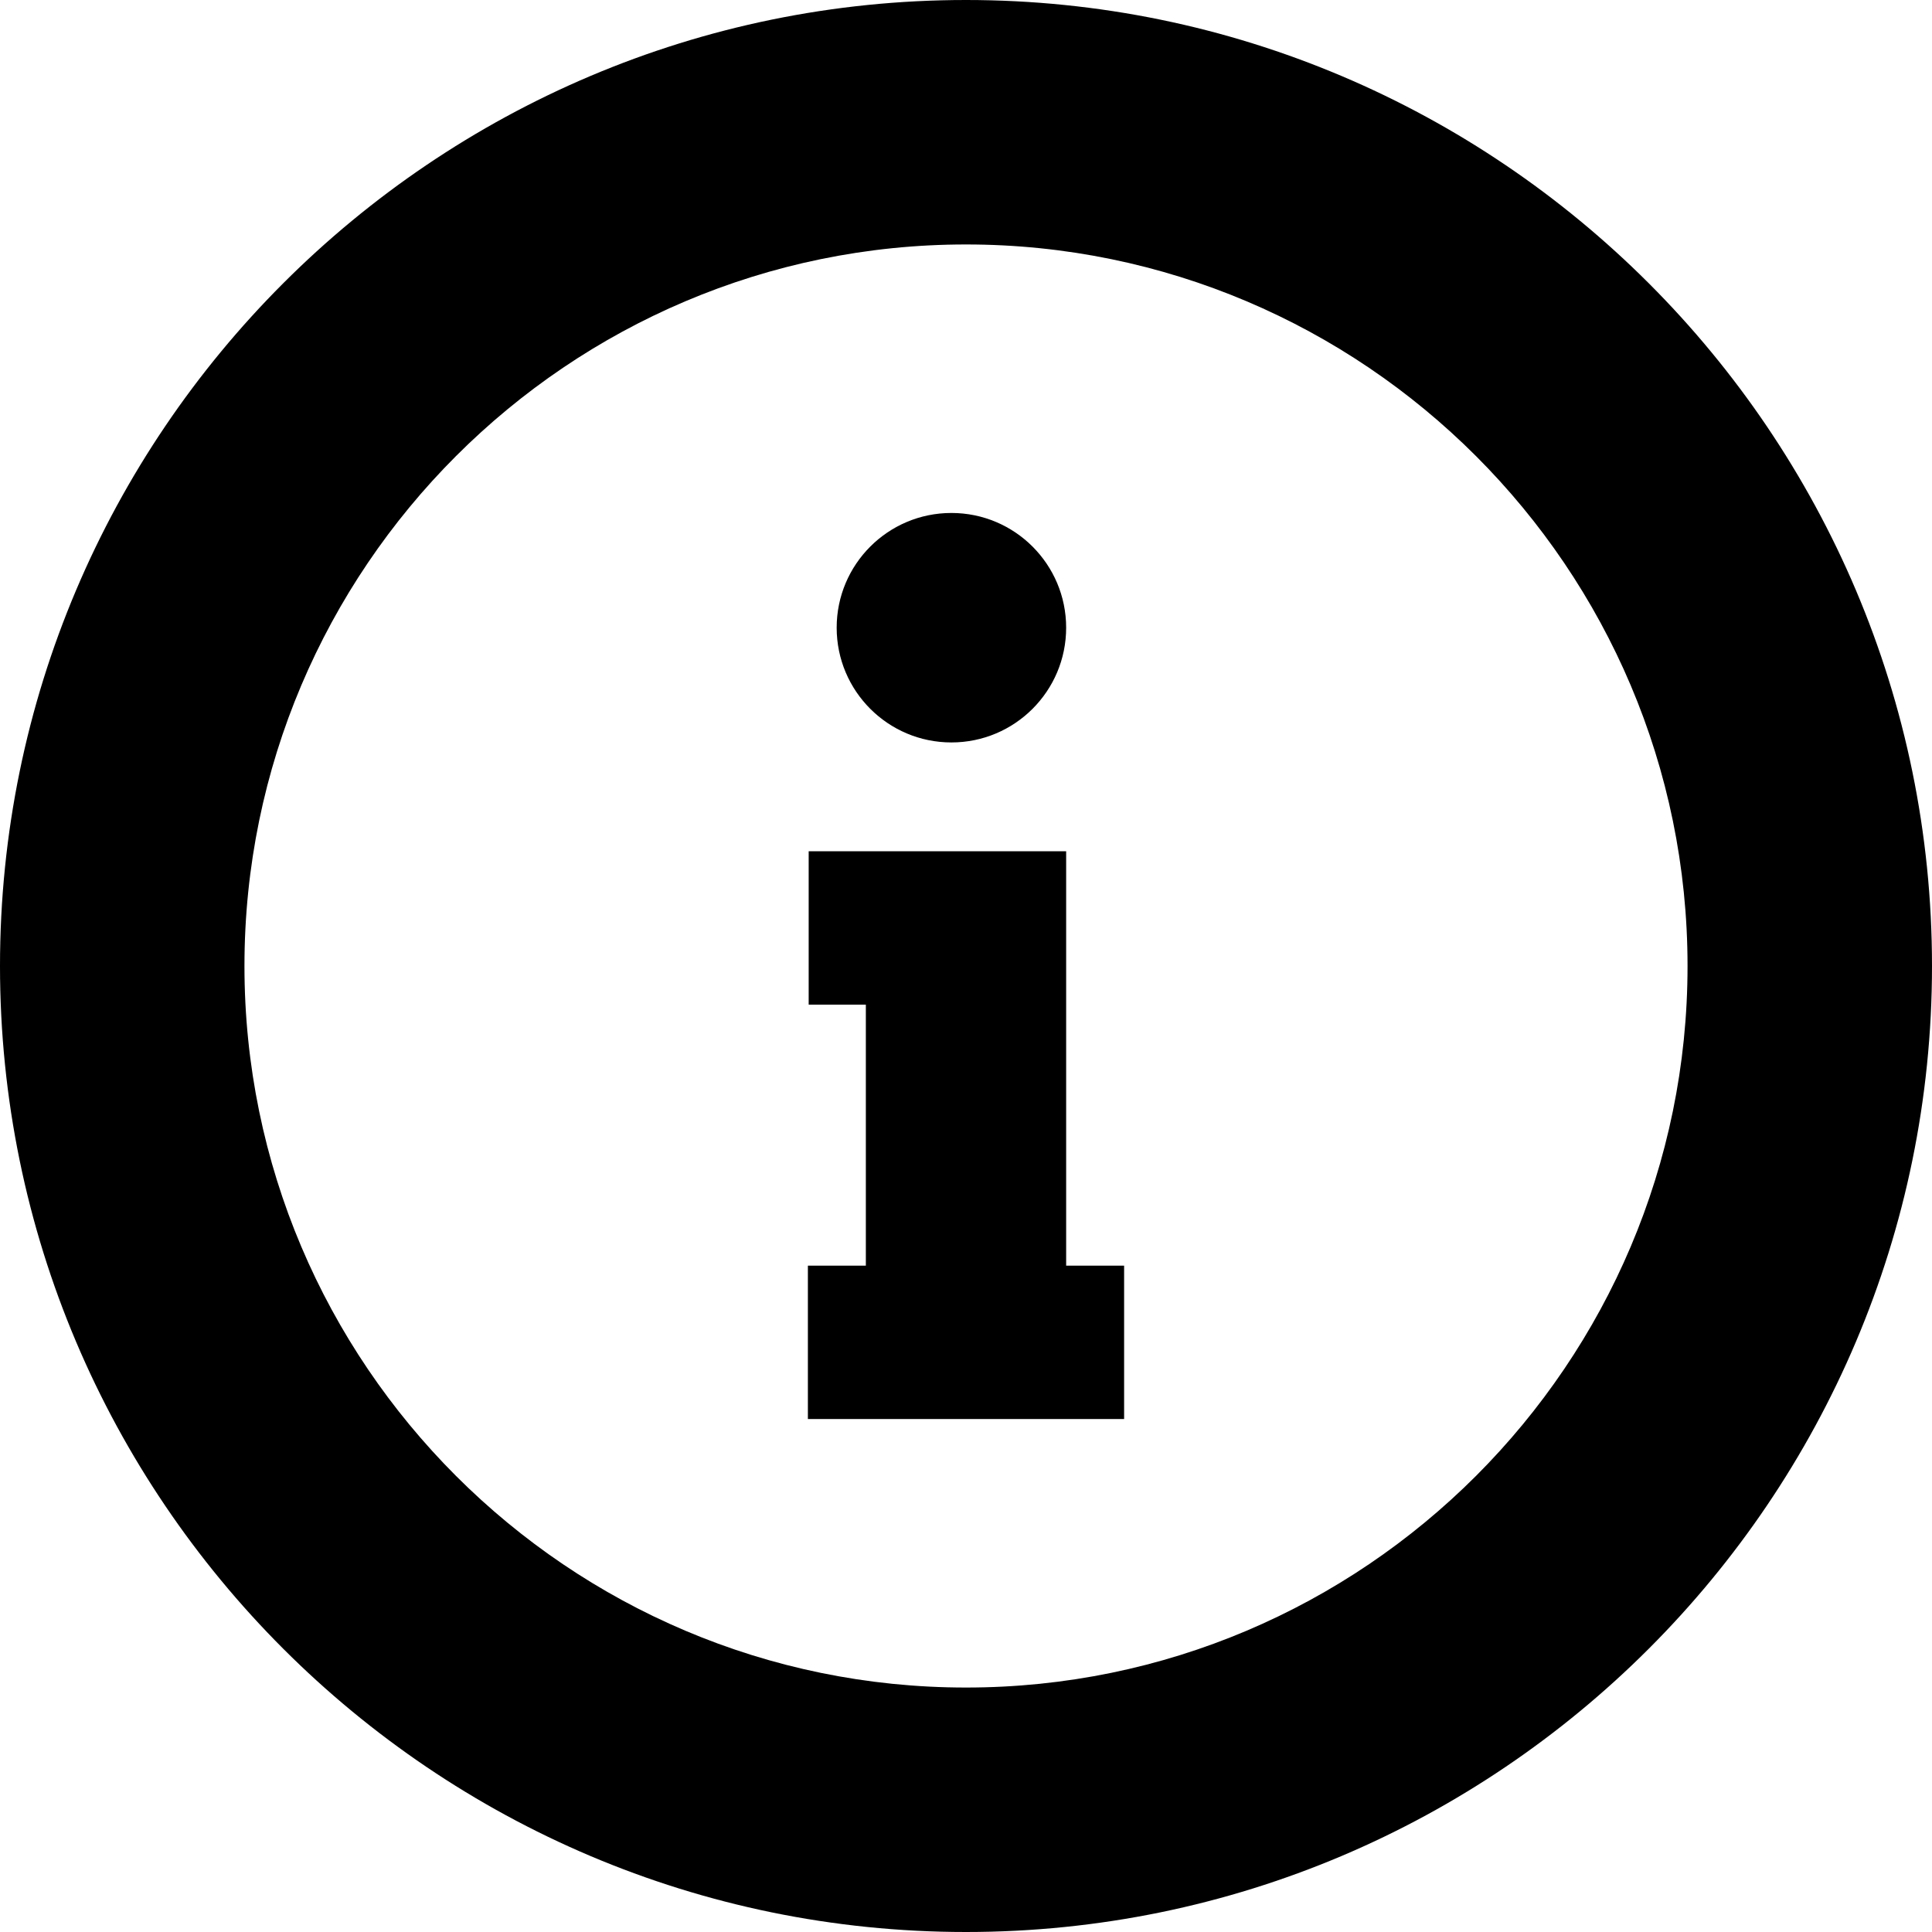
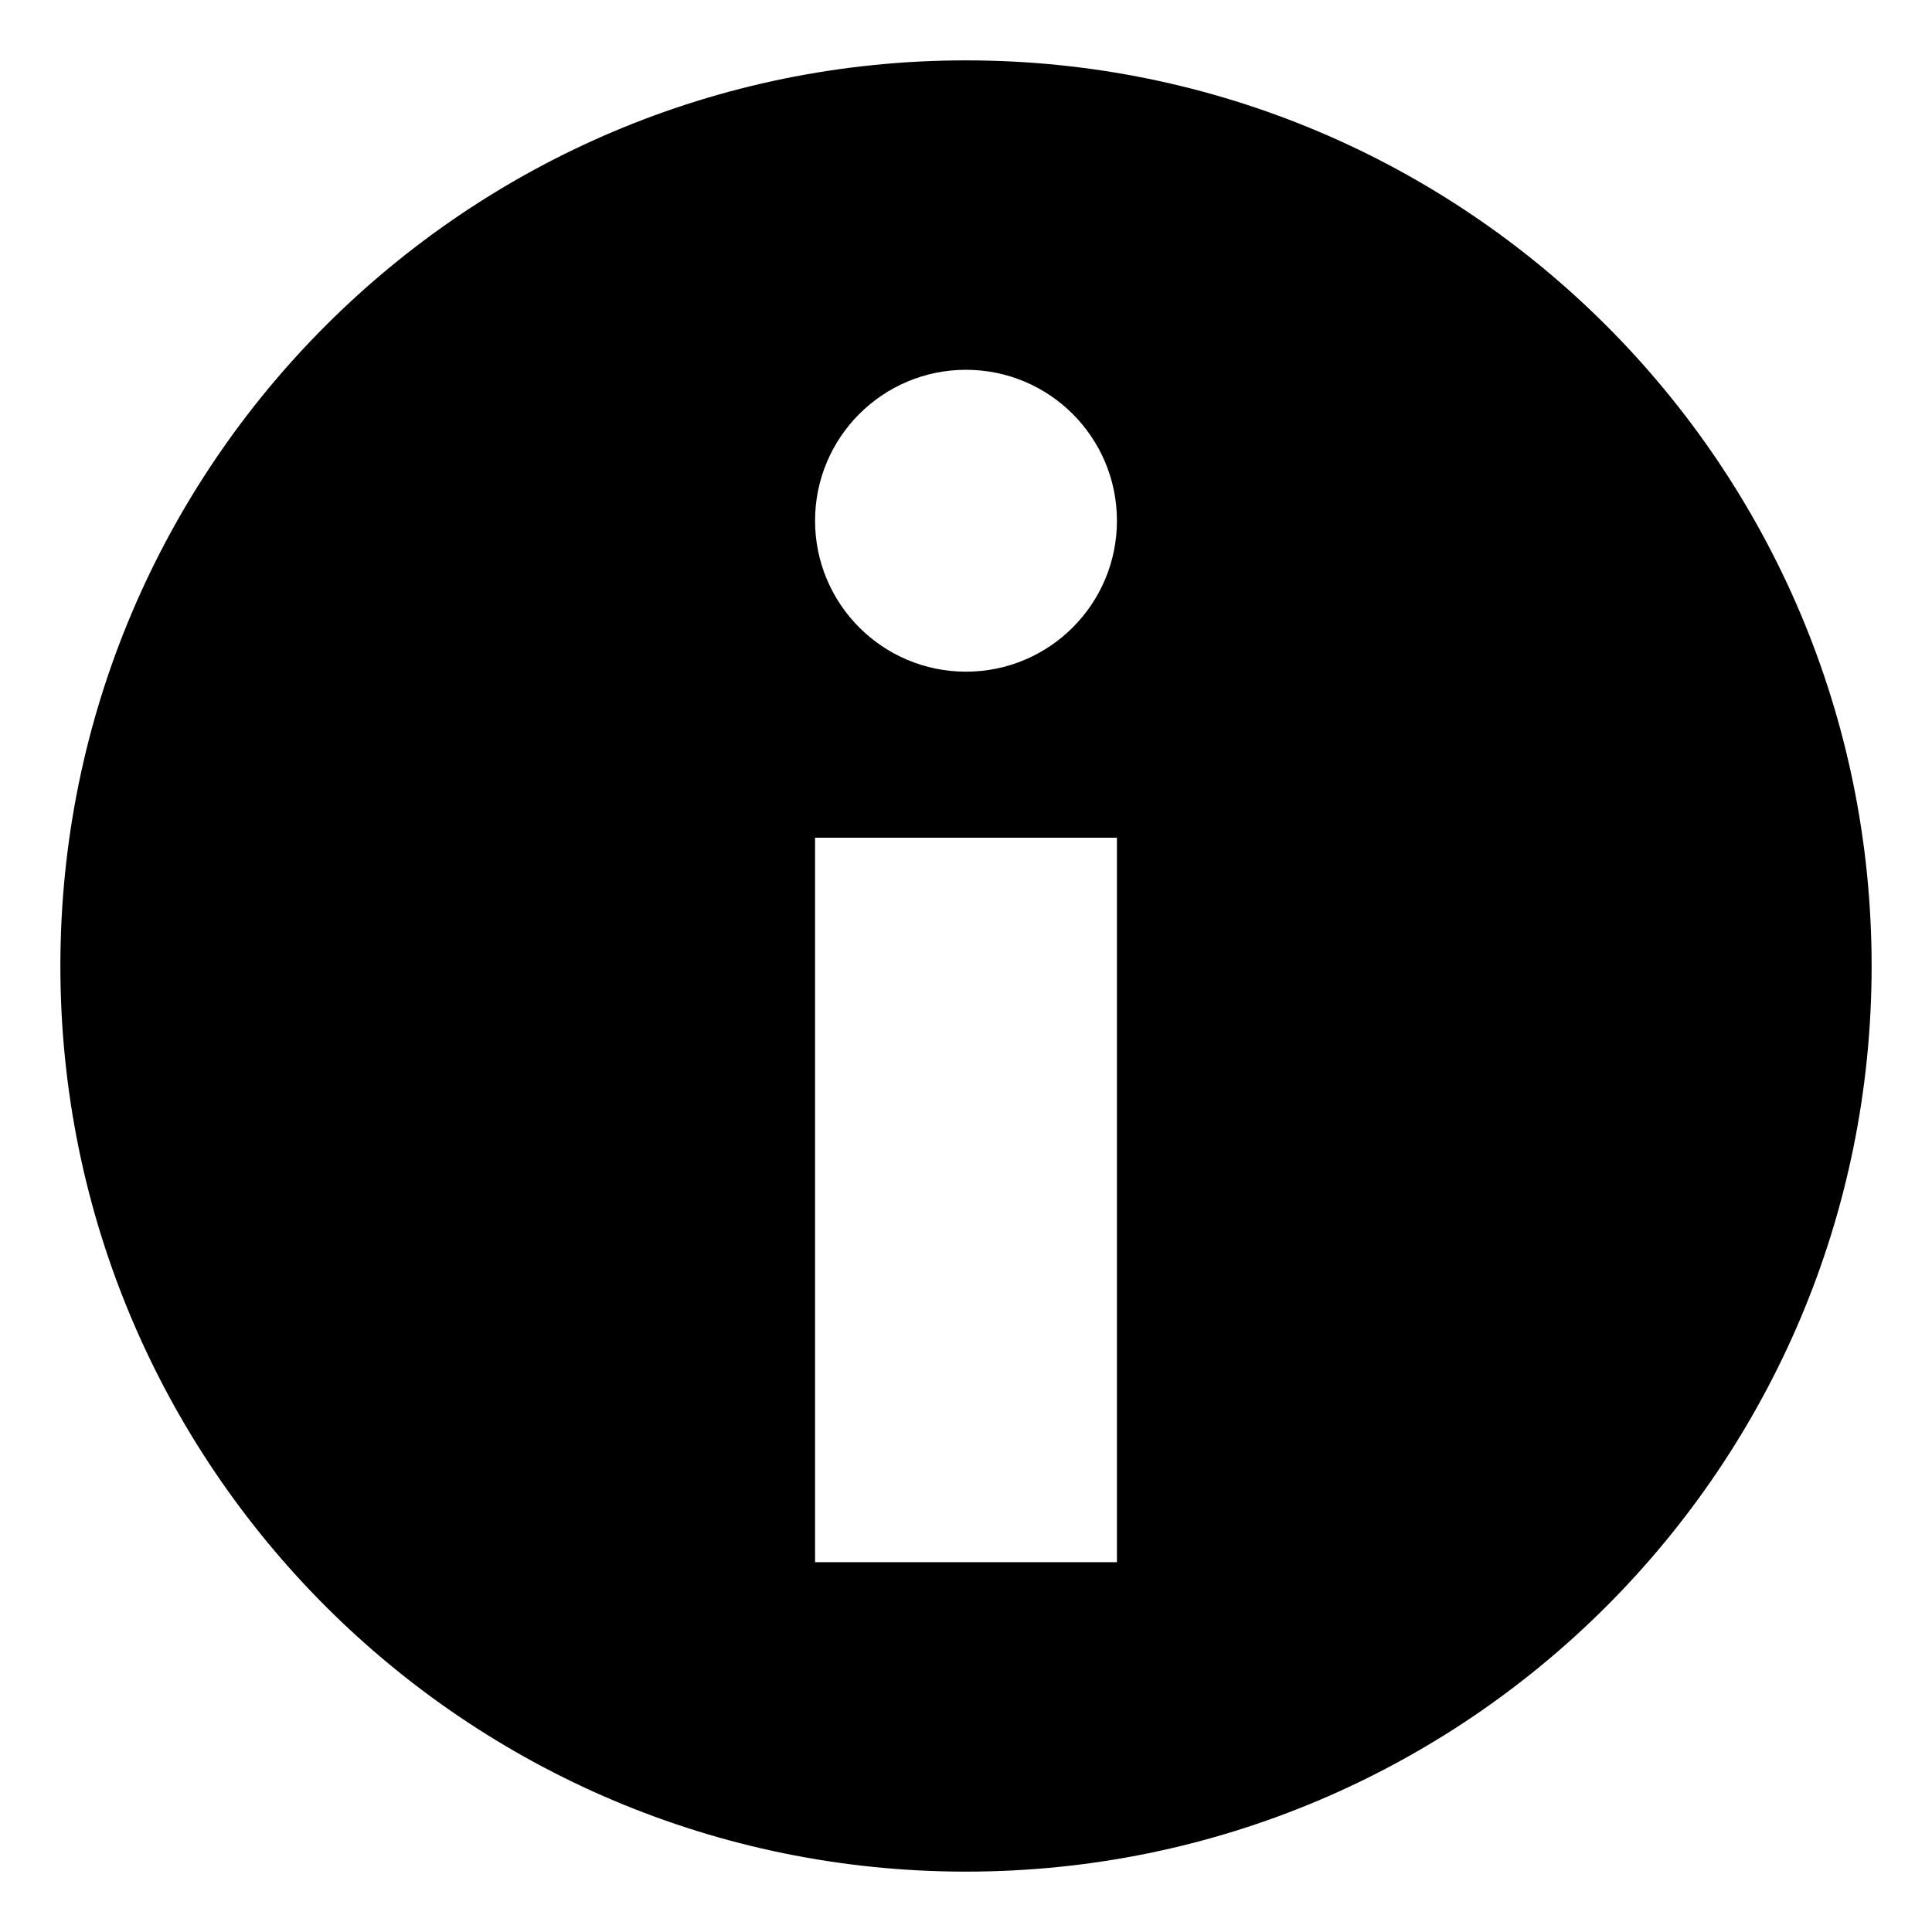
- <svg xmlns="http://www.w3.org/2000/svg" version="1.1" id="Capa_1" x="0px" y="0px" viewBox="0 0 490 490" style="enable-background:new 0 0 490 490;" xml:space="preserve">
-   <g>
-     <g>
-       <g>
-         <path d="M245,490C109.9,490,0,380.1,0,245S109.9,0,245,0s245,109.9,245,245S380.1,490,245,490z M245,62C144.1,62,62,144.1,62,245     s82.1,183,183,183s183-82.1,183-183S345.9,62,245,62z" />
-       </g>
-       <g>
-         <g>
-           <circle cx="241.3" cy="159.2" r="29.1" />
-         </g>
-         <g>
-           <polygon points="285.1,359.9 270.4,359.9 219.6,359.9 204.9,359.9 204.9,321 219.6,321 219.6,254.8 205.1,254.8 205.1,215.9       219.6,215.9 263.1,215.9 270.4,215.9 270.4,321 285.1,321     " />
-         </g>
-       </g>
-     </g>
-   </g>
-   <g>
- </g>
-   <g>
- </g>
-   <g>
- </g>
-   <g>
- </g>
-   <g>
- </g>
-   <g>
- </g>
-   <g>
- </g>
-   <g>
- </g>
-   <g>
- </g>
-   <g>
- </g>
-   <g>
- </g>
-   <g>
- </g>
-   <g>
- </g>
-   <g>
- </g>
-   <g>
- </g>
+ <svg xmlns="http://www.w3.org/2000/svg" width="64px" height="64px" viewBox="0 0 64 64" aria-hidden="true" role="img" class="iconify iconify--emojione-monotone" preserveAspectRatio="xMidYMid meet">
+   <path d="M32 2C15.432 2 2 15.432 2 32s13.432 30 30 30s30-13.432 30-30S48.568 2 32 2m5 49.75H27v-24h10v24m-5-29.5a5 5 0 1 1 0-10a5 5 0 0 1 0 10" fill="currentColor" />
</svg>
